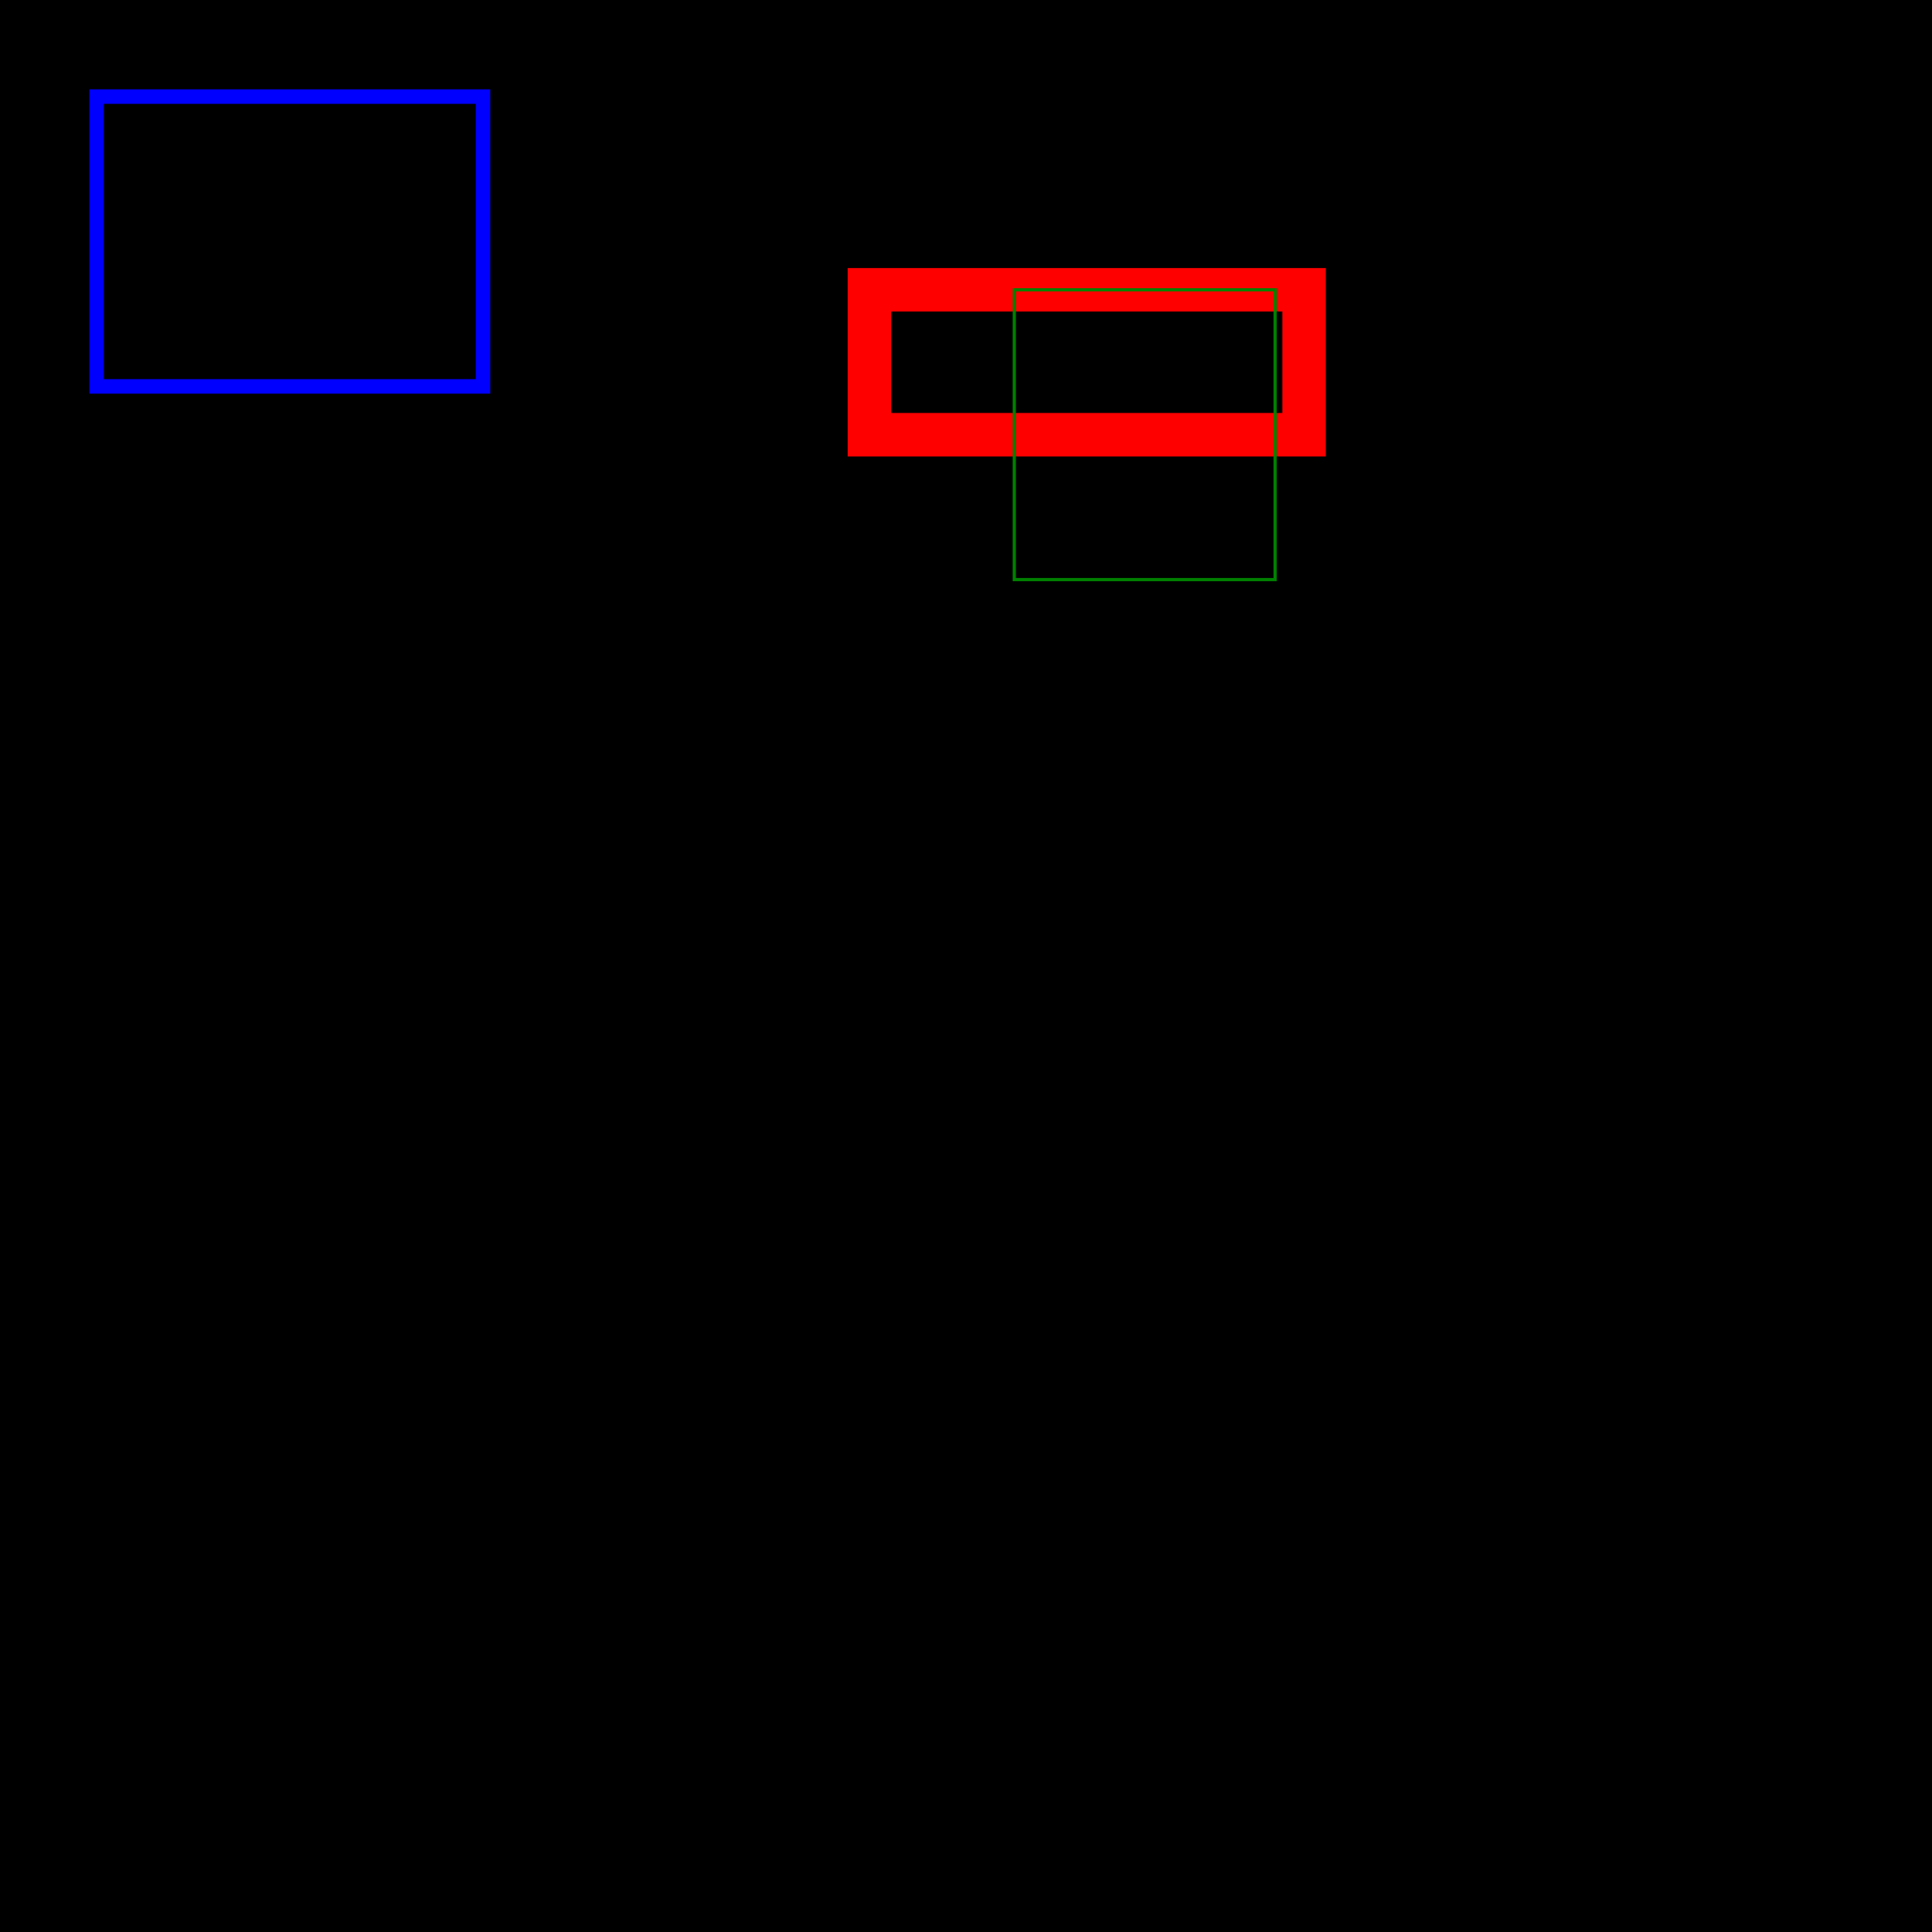
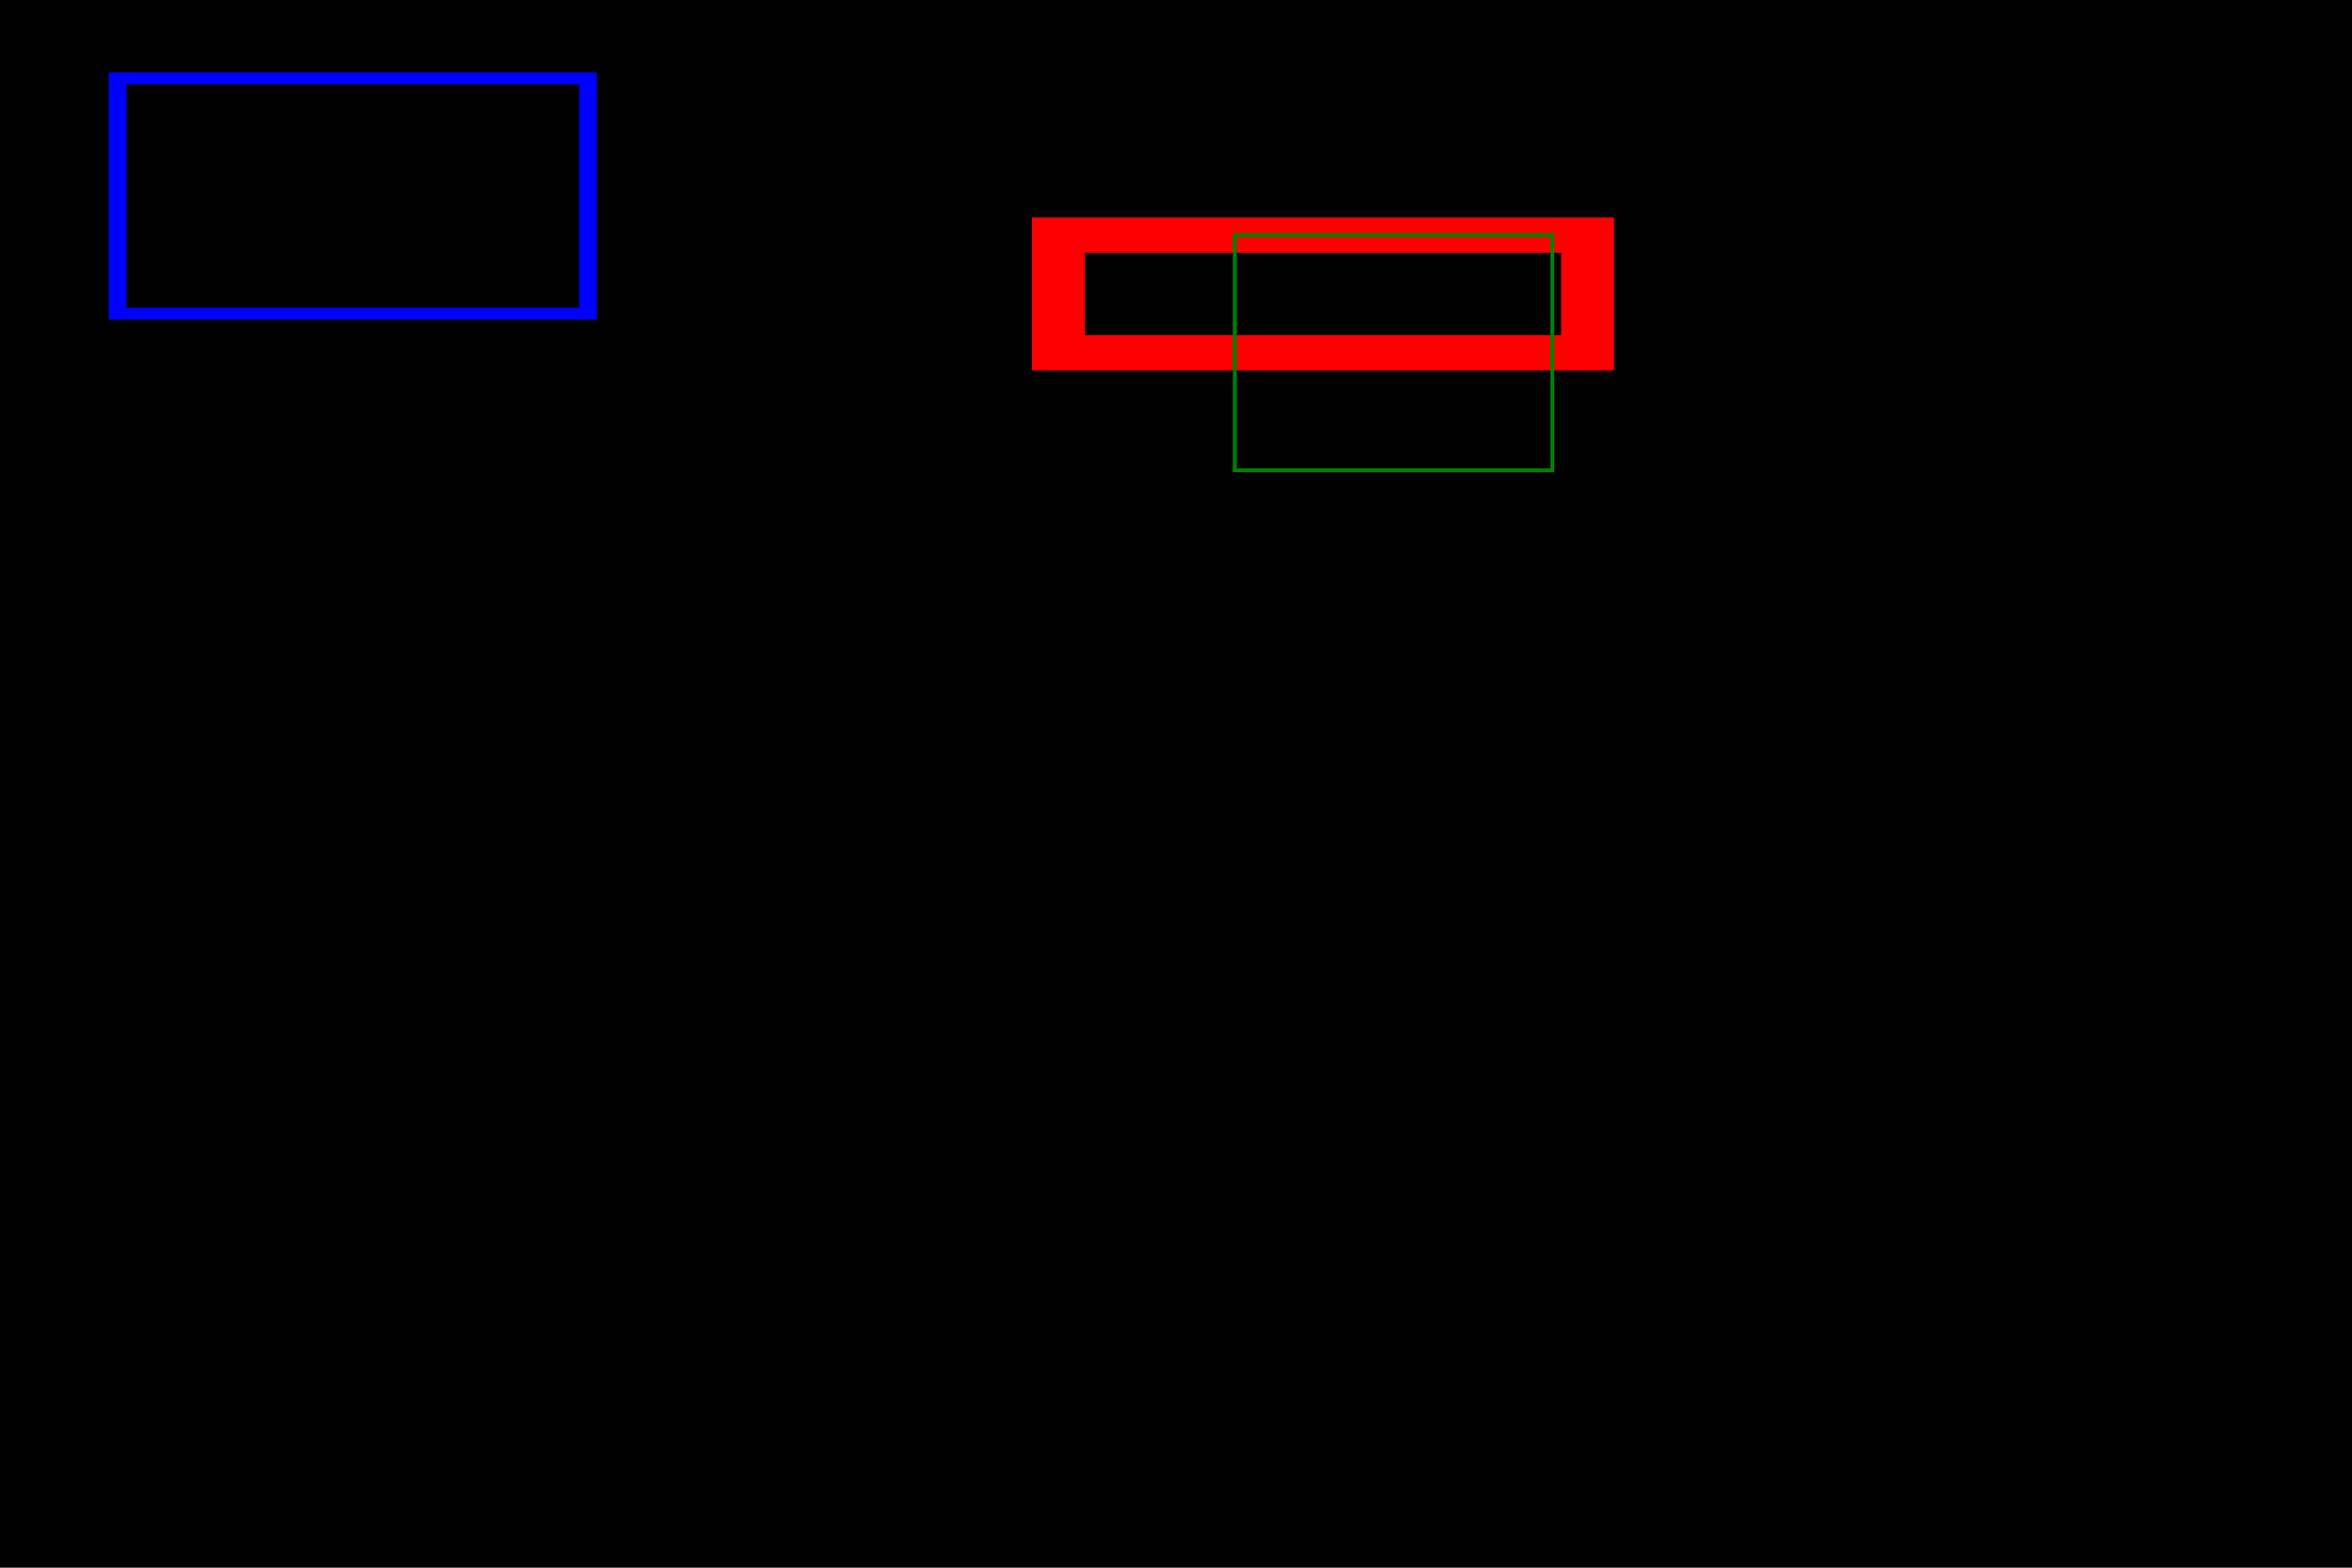
- <svg xmlns="http://www.w3.org/2000/svg" width="600" height="600" viewBox="0 0 400 400" preserveAspectRatio="none">
+ <svg xmlns="http://www.w3.org/2000/svg" width="600" height="400" viewBox="0 0 400 400" preserveAspectRatio="none">
  <linearGradient id="gradient" x1="0" y1="0" x2="1" y2="1">
    <stop offset="0" stop-color="red" />
    <stop offset="0.5" stop-color="yellow" />
    <stop offset="1" stop-color="green" />
  </linearGradient>
  <rect x="0%" y="0%" width="100%" height="100%" fill="black" />
  <rect x="20" y="20" width="80" height="60" stroke="blue" stroke-width="3" fill="none" />
  <rect transform="translate(120,0) scale(3)" x="20" y="20" width="30" height="10" stroke="red" stroke-width="3" fill="none" />
  <rect vector-effect="non-scaling-stroke" transform="translate(150,0) scale(3)" x="20" y="20" width="18" height="20" stroke="url(#gradient) green" stroke-width="1" fill="none" />
</svg>
